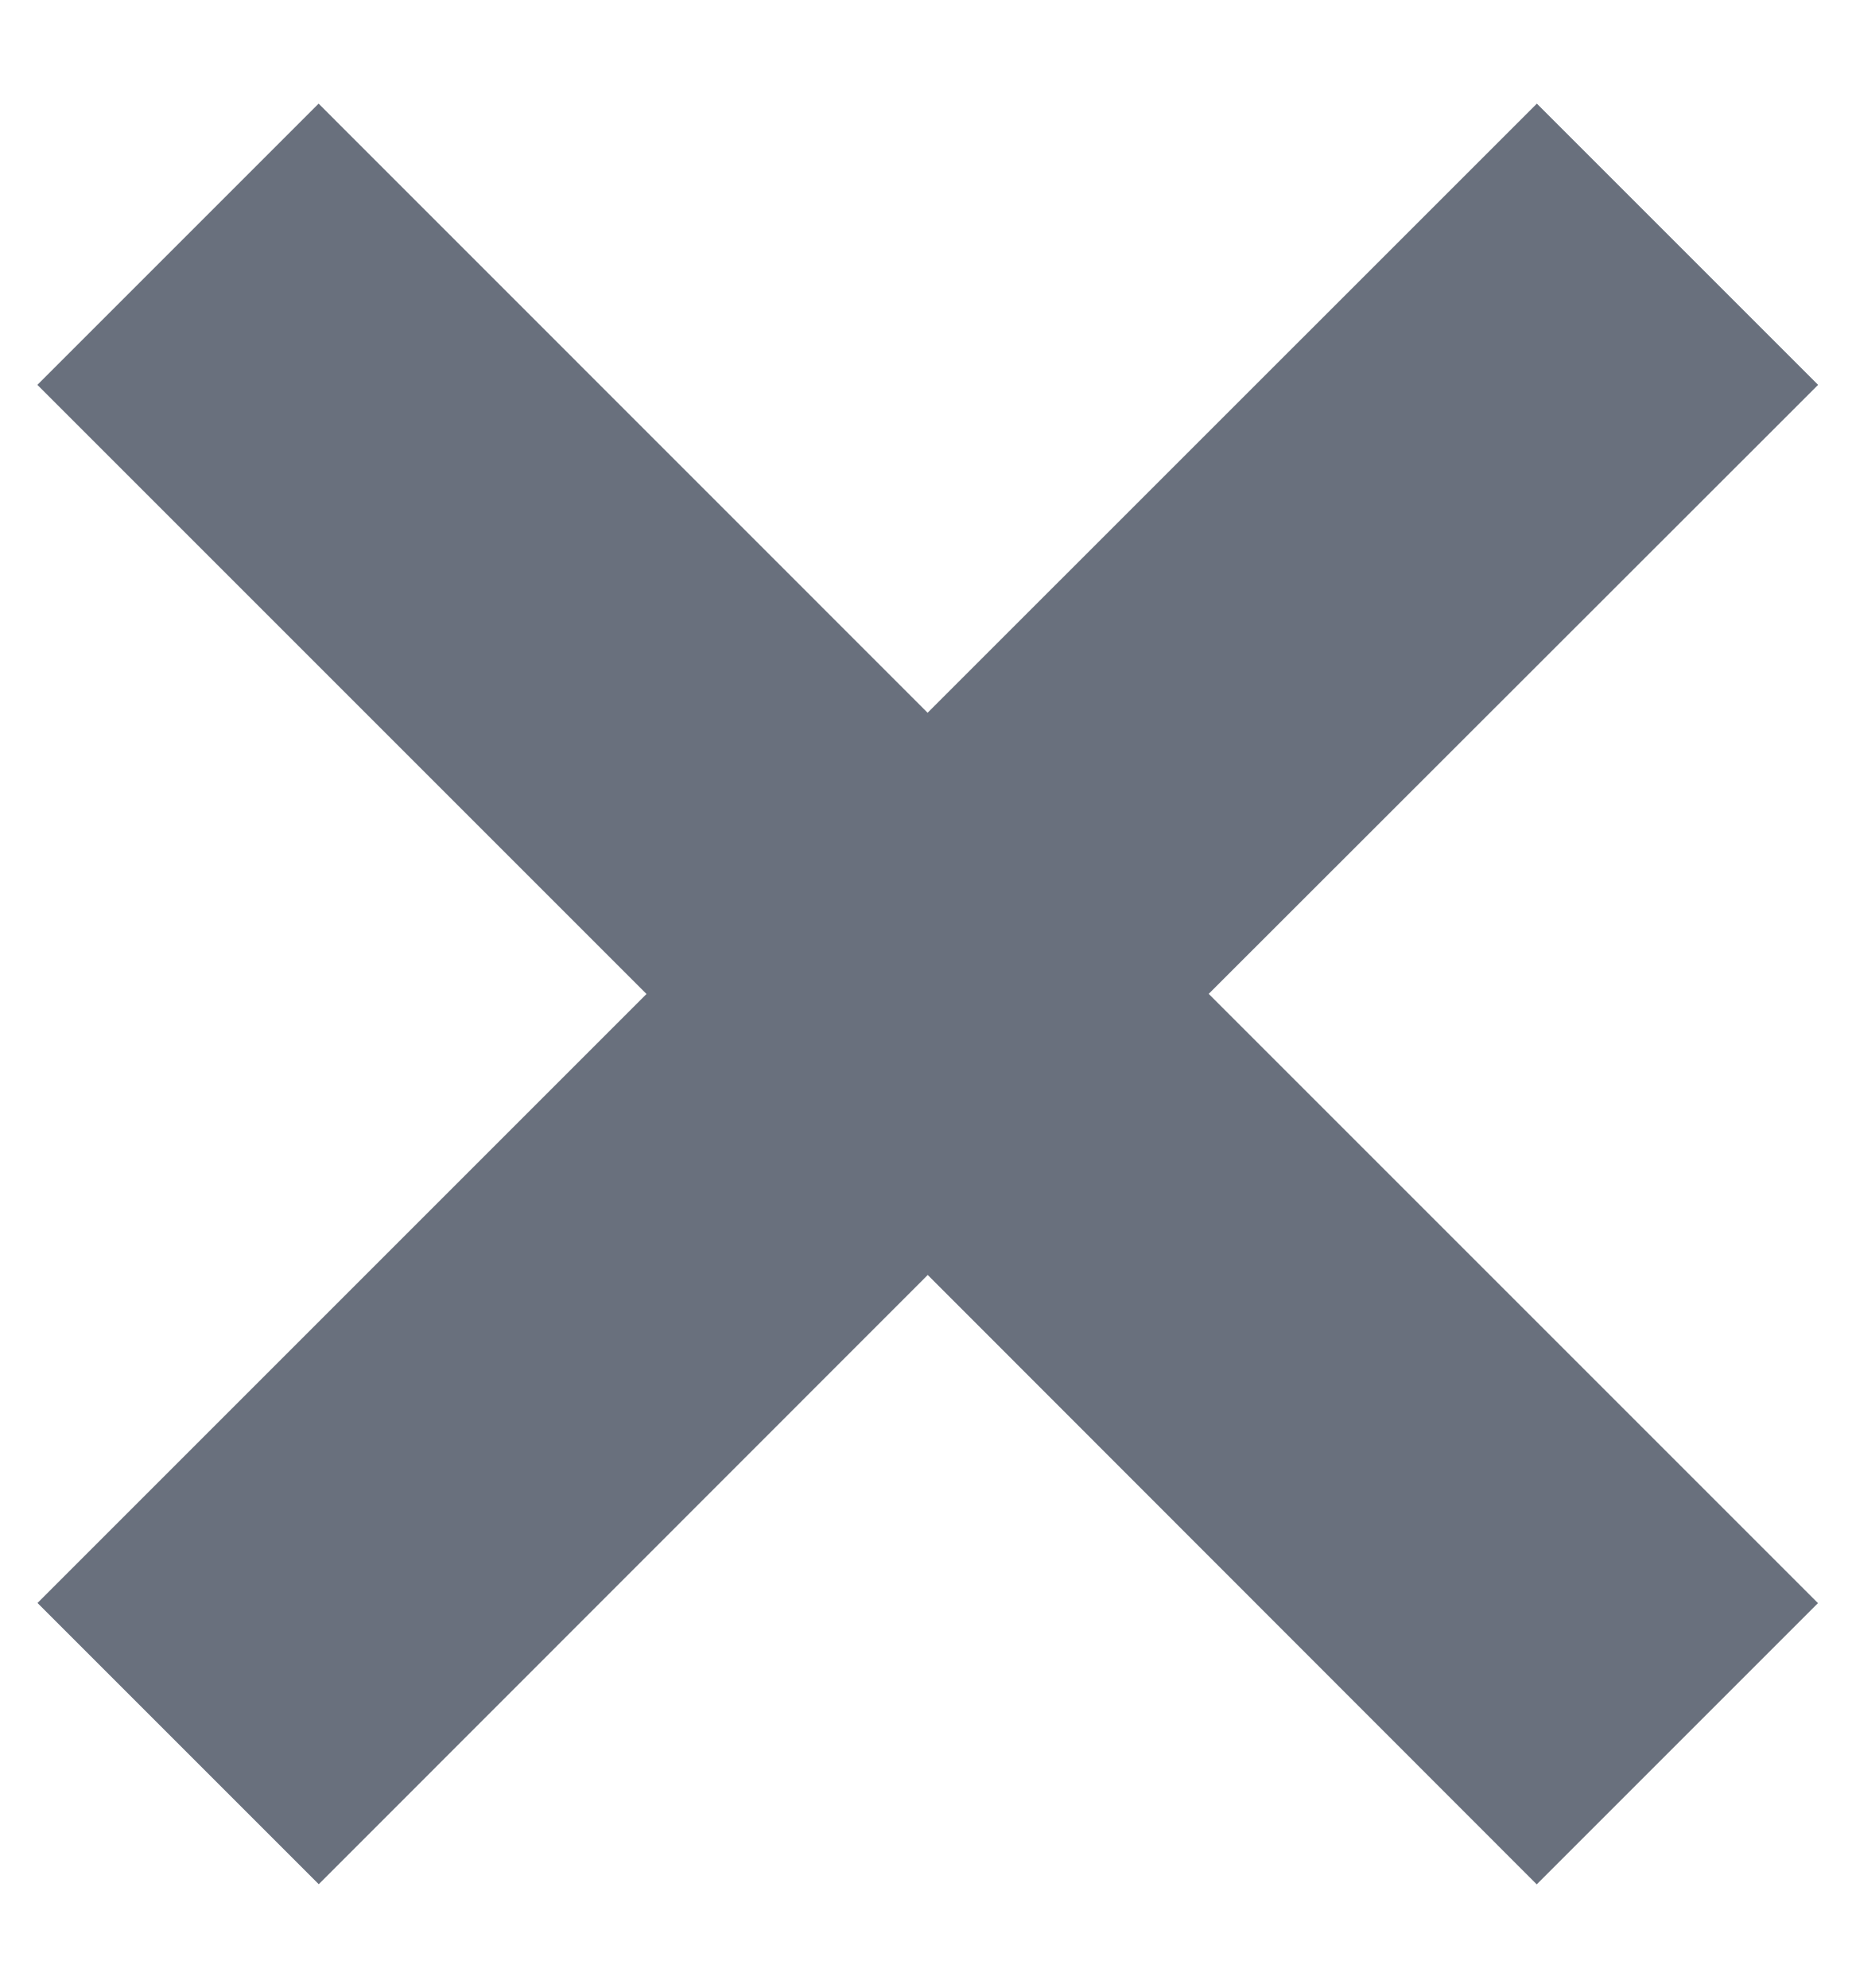
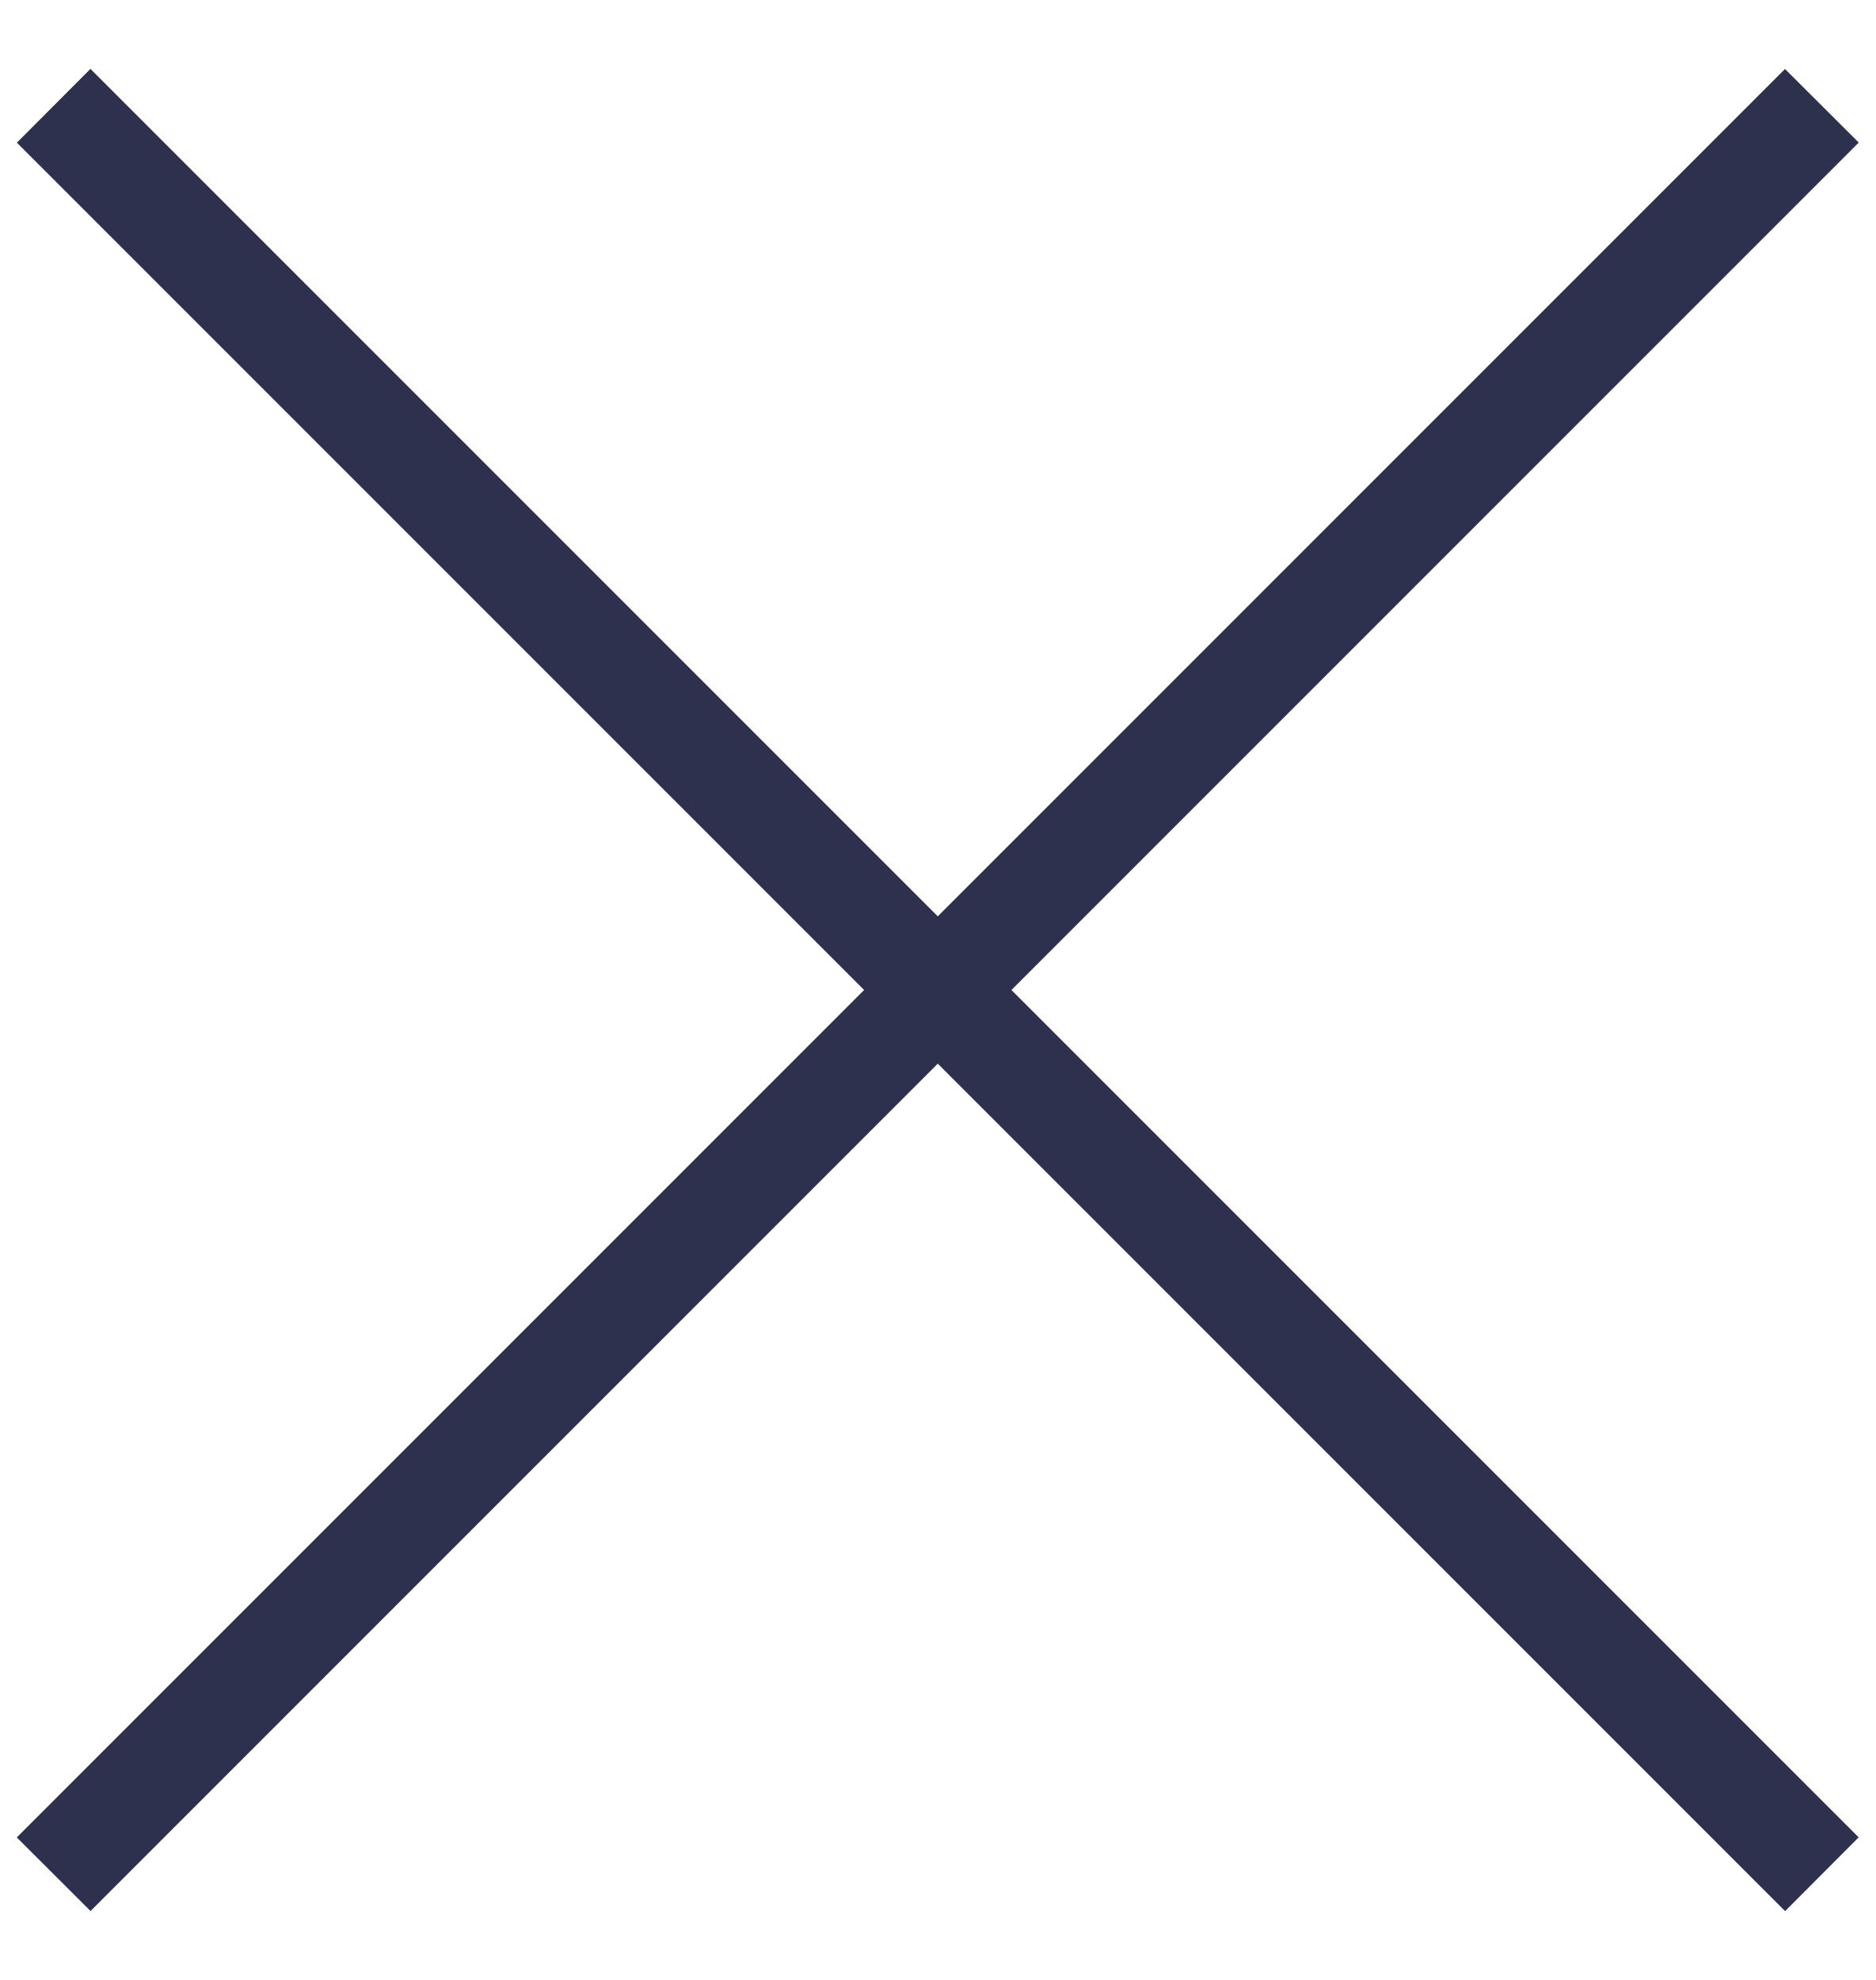
- <svg xmlns="http://www.w3.org/2000/svg" width="14" height="15">
-   <path d="m11.596.782 2.122 2.122L9.12 7.499l4.597 4.597-2.122 2.122L7 9.62l-4.595 4.597-2.122-2.122L4.878 7.5.282 2.904 2.404.782l4.595 4.596L11.596.782Z" fill="#69707D" fill-rule="evenodd" />
+ <svg xmlns="http://www.w3.org/2000/svg" width="18" height="19">
+   <g fill="#2D314D" fill-rule="evenodd">
+     <path d="M.868.661l16.97 16.97-.706.708L.162 1.369z" />
+     <path d="M.161 17.632L17.131.662l.708.706-16.97 16.97z" />
+   </g>
</svg>
